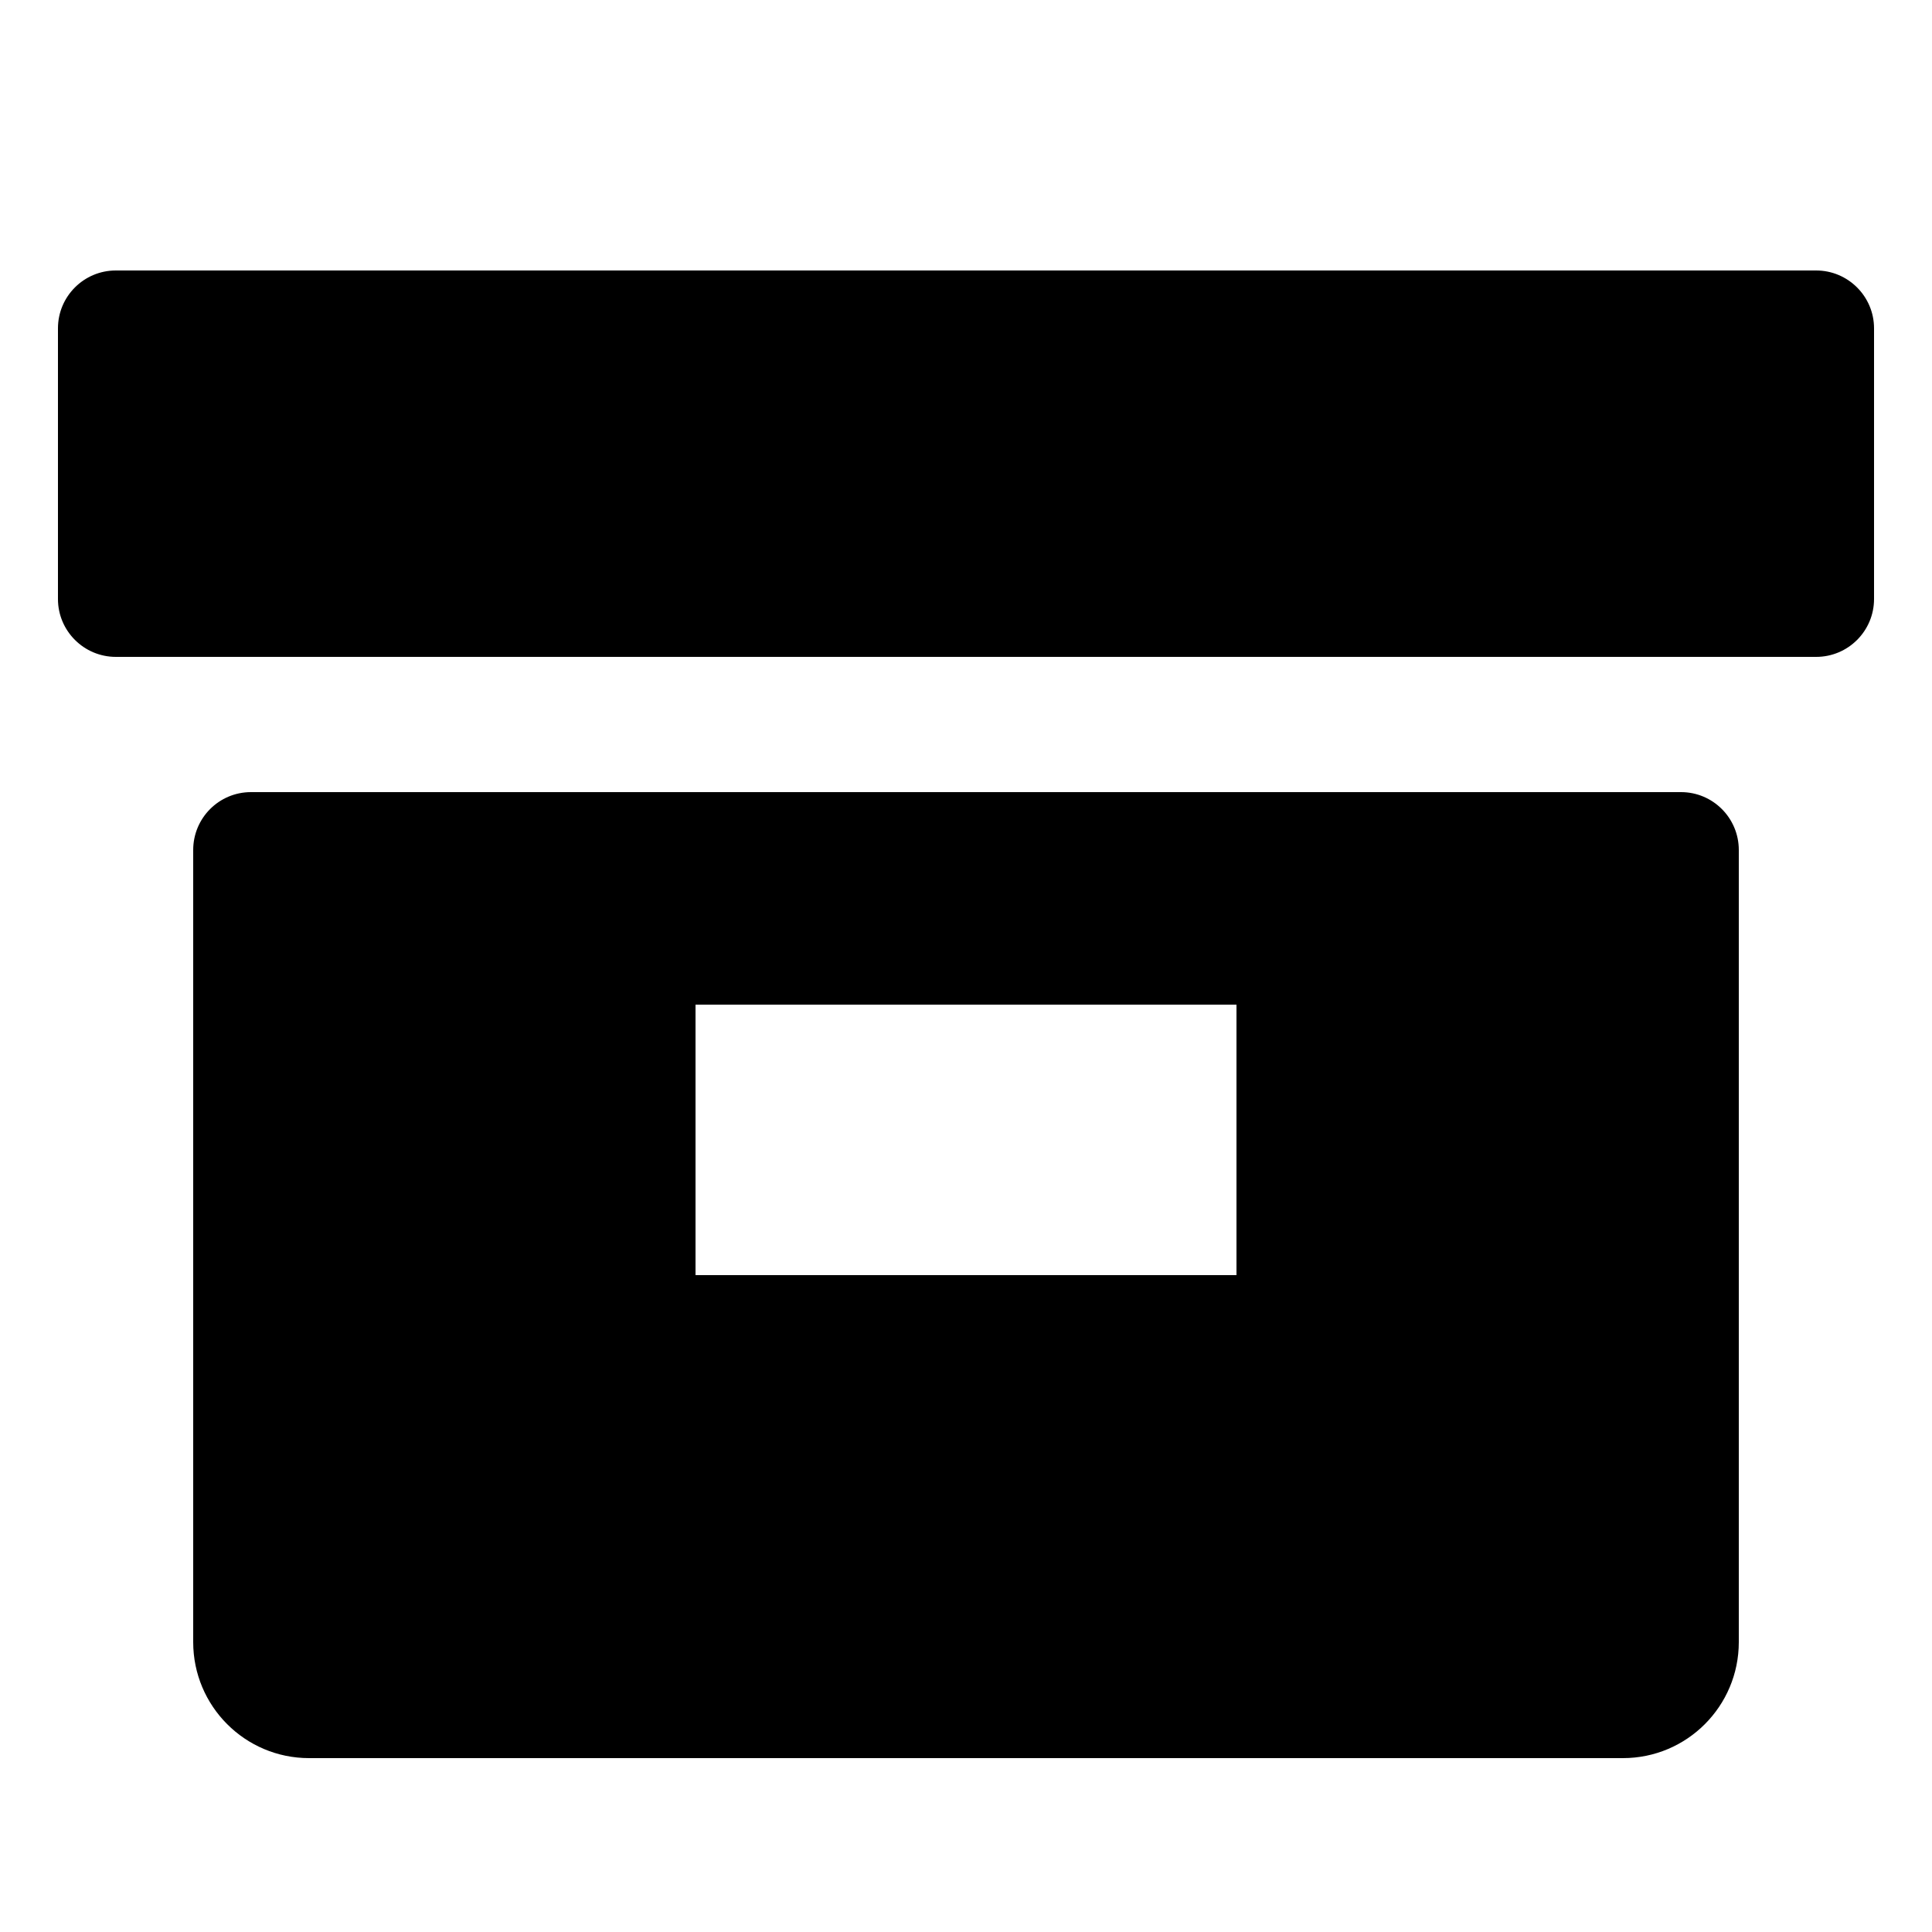
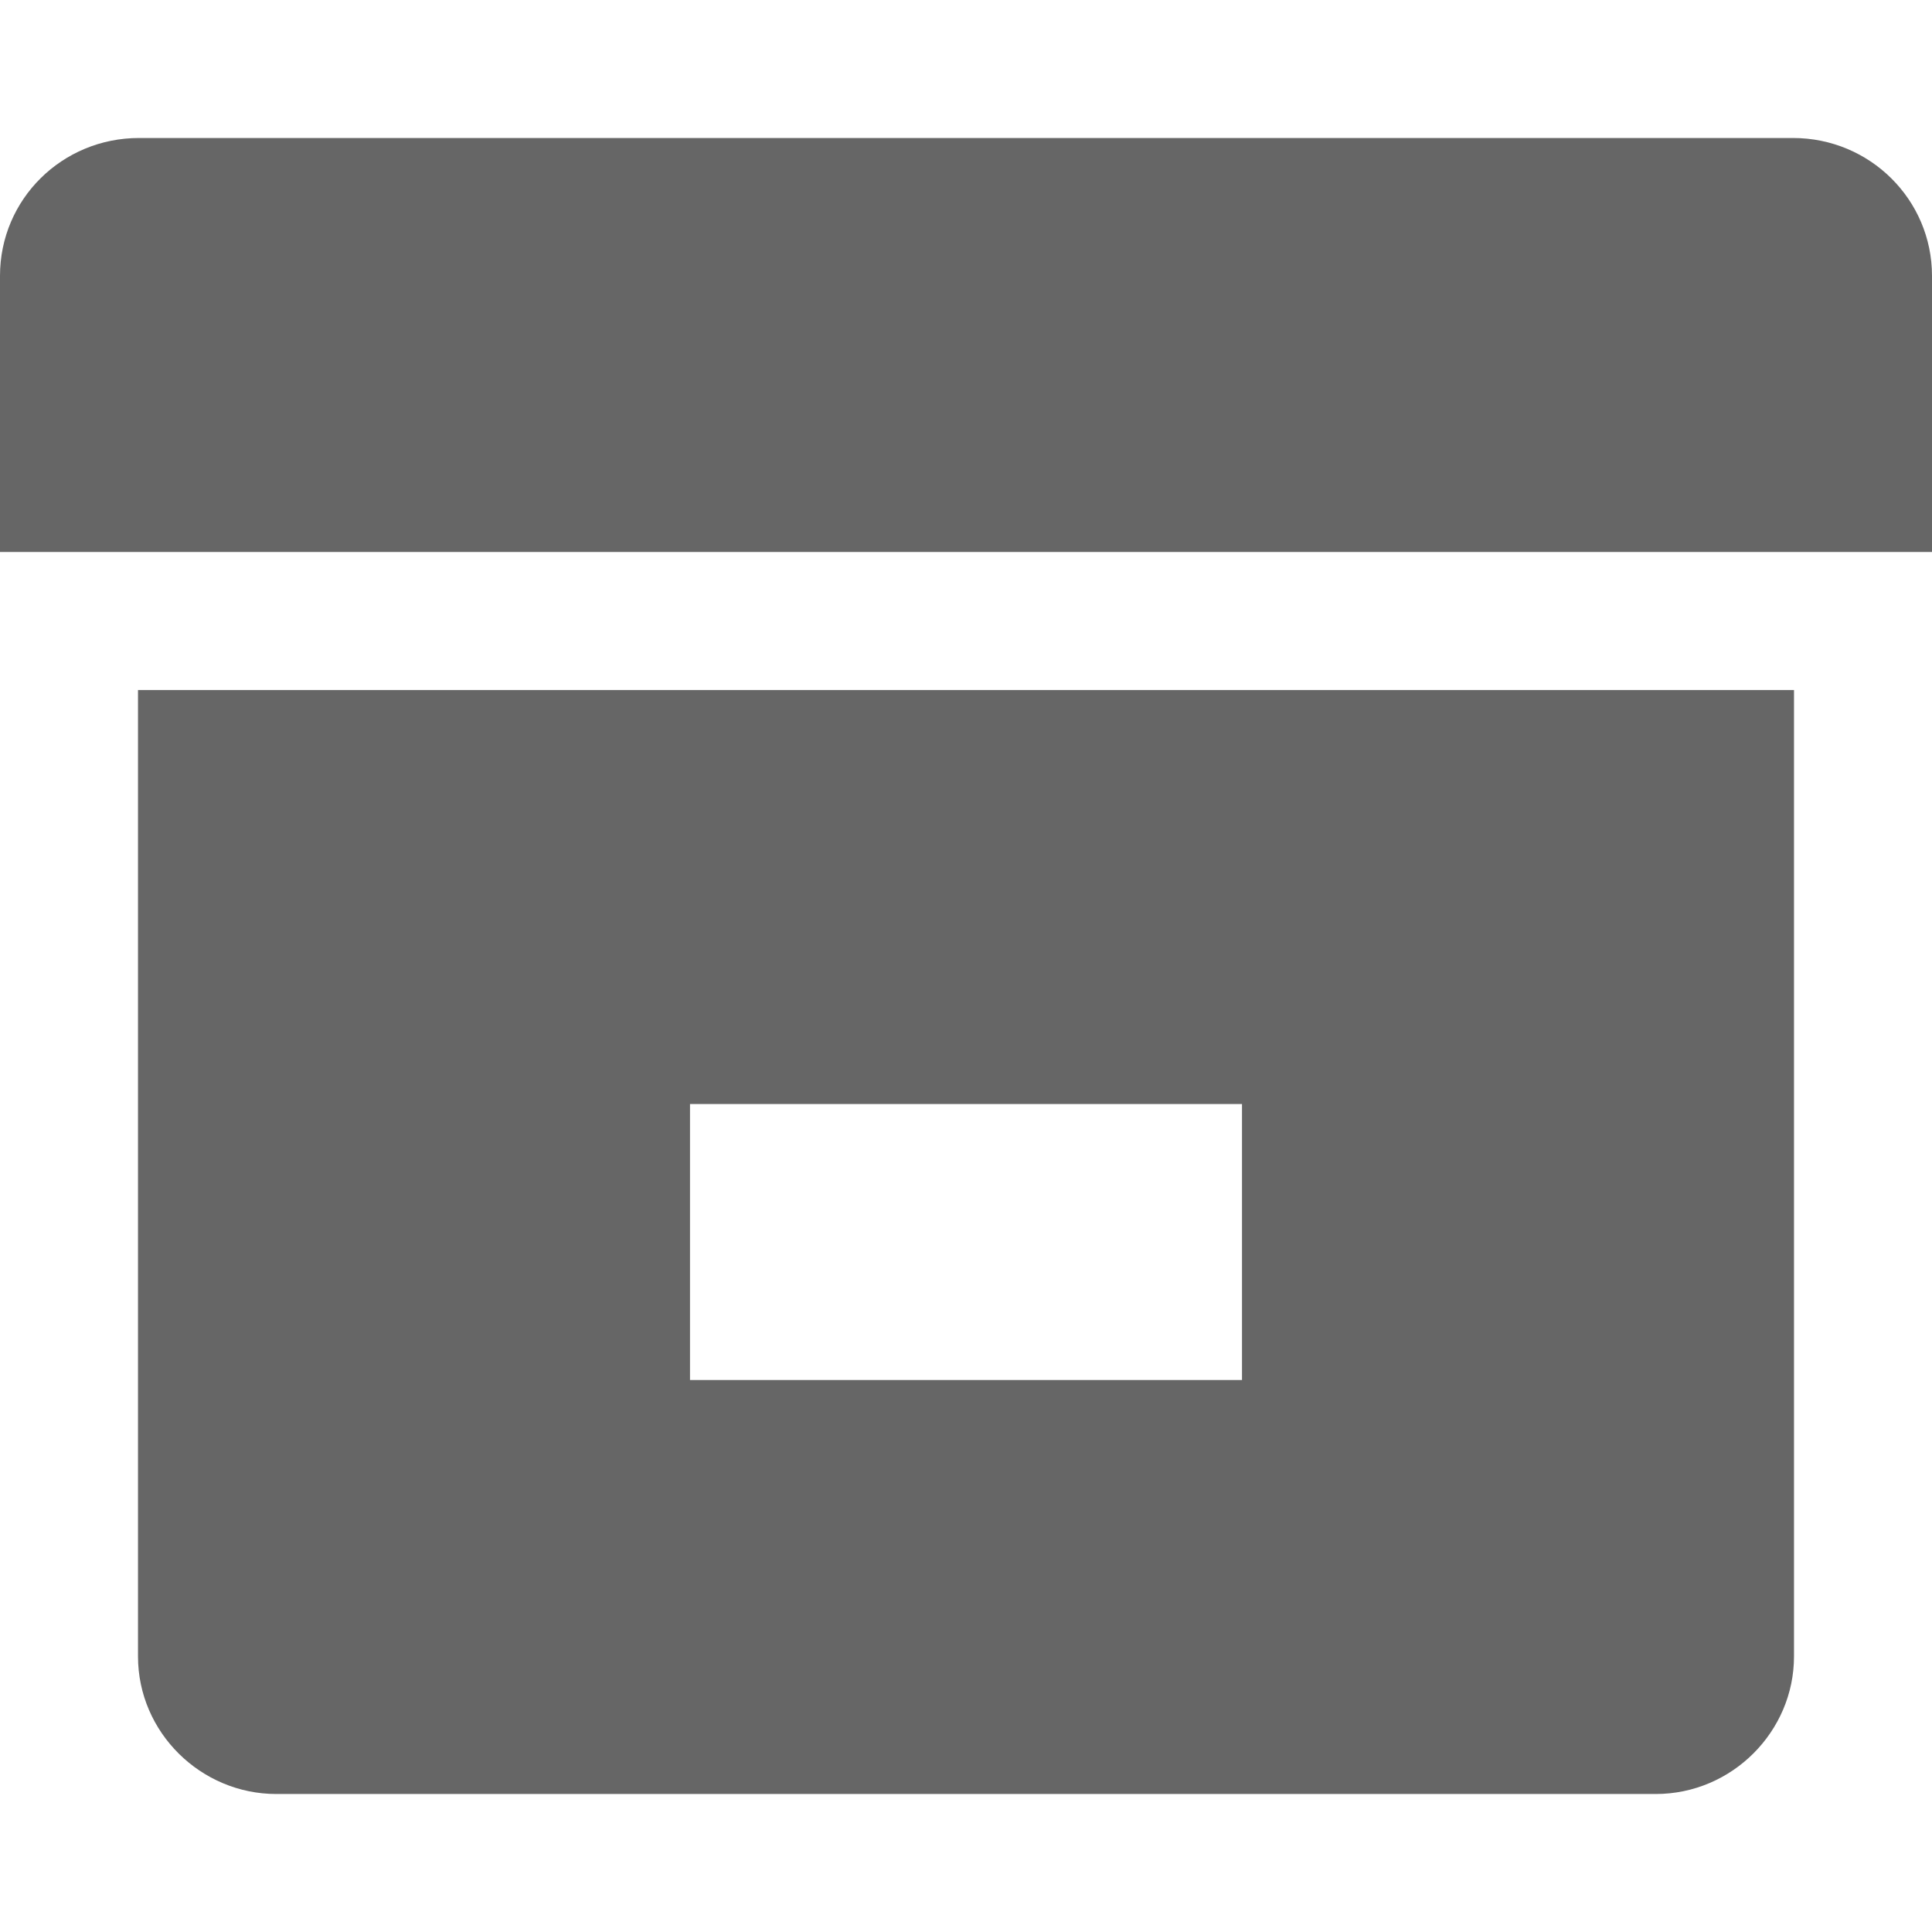
- <svg xmlns="http://www.w3.org/2000/svg" width="100px" height="100px" viewBox="0 0 100 100" version="1.1">
+ <svg xmlns="http://www.w3.org/2000/svg" width="14px" height="14px" viewBox="0 0 14 14" version="1.1">
  <description>Created with Sketch (http://www.bohemiancoding.com/sketch)</description>
  <defs />
  <g id="Page 1" fill="#D8D8D8" fill-rule="evenodd">
-     <path d="M12.99,41 L87.01,41 C88.662,41 90,42.342 90,43.997 L90,84.994 C90,88.312 87.315,91 84.003,91 L15.997,91 C12.685,91 10,88.311 10,84.994 L10,43.997 C10,42.337 11.339,41 12.99,41 Z M36,52 L36,66 L64,66 L64,52 Z M5.995,14 C4.341,14 3,15.343 3,16.994 L3,31.006 C3,32.659 4.347,34 5.995,34 L94.005,34 C95.659,34 97,32.657 97,31.006 L97,16.994 C97,15.341 95.653,14 94.005,14 L5.995,14 Z M5.995,14" id="Rectangle 8" fill="#000000" />
+     <path d="M1,5 L13,5 L13,12.003 C13,12.547 12.551,13 11.998,13 L2.002,13 C1.456,13 1,12.554 1,12.003 Z M5,8 L5,10 L9,10 L9,8 Z M1.007,1 C0.451,1 0,1.443 0,1.999 L0,4 C0,4 0,4 0,4 L14,4 C14,4 14,4 14,4 L14,1.999 C14,1.447 13.55,1 12.993,1 L1.007,1 Z M1.007,1" id="Package" fill="#666666" />
  </g>
</svg>
